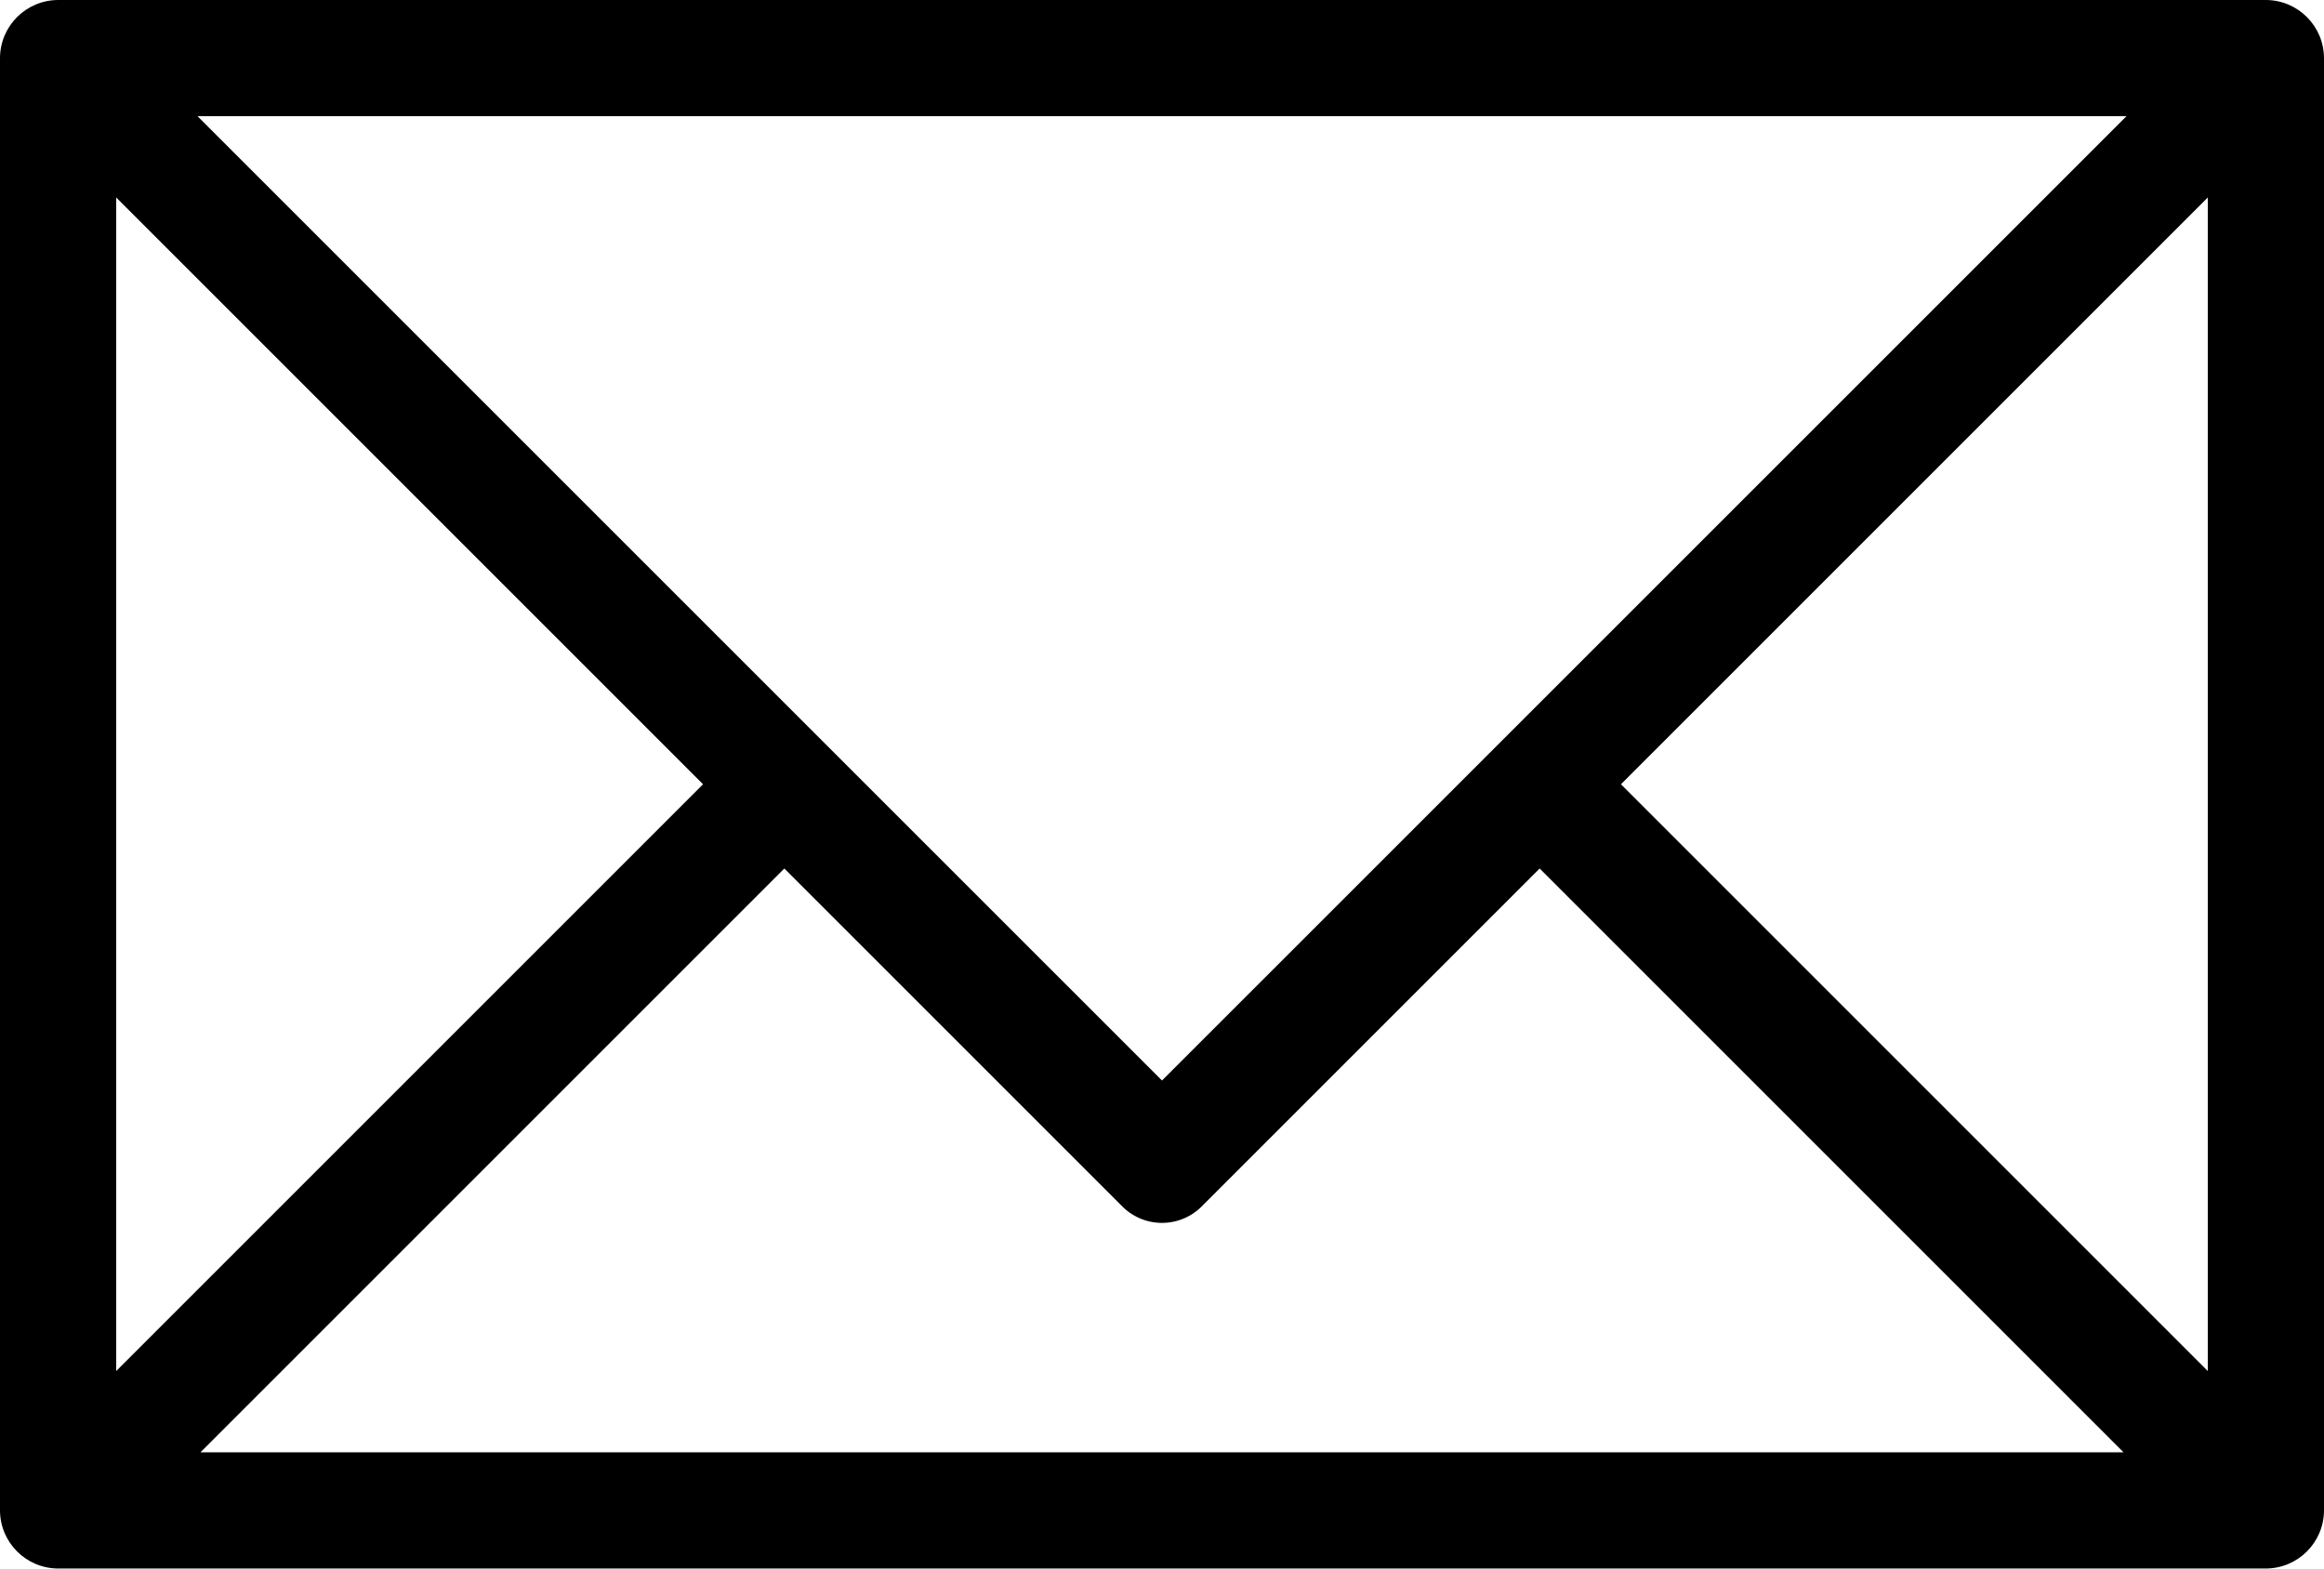
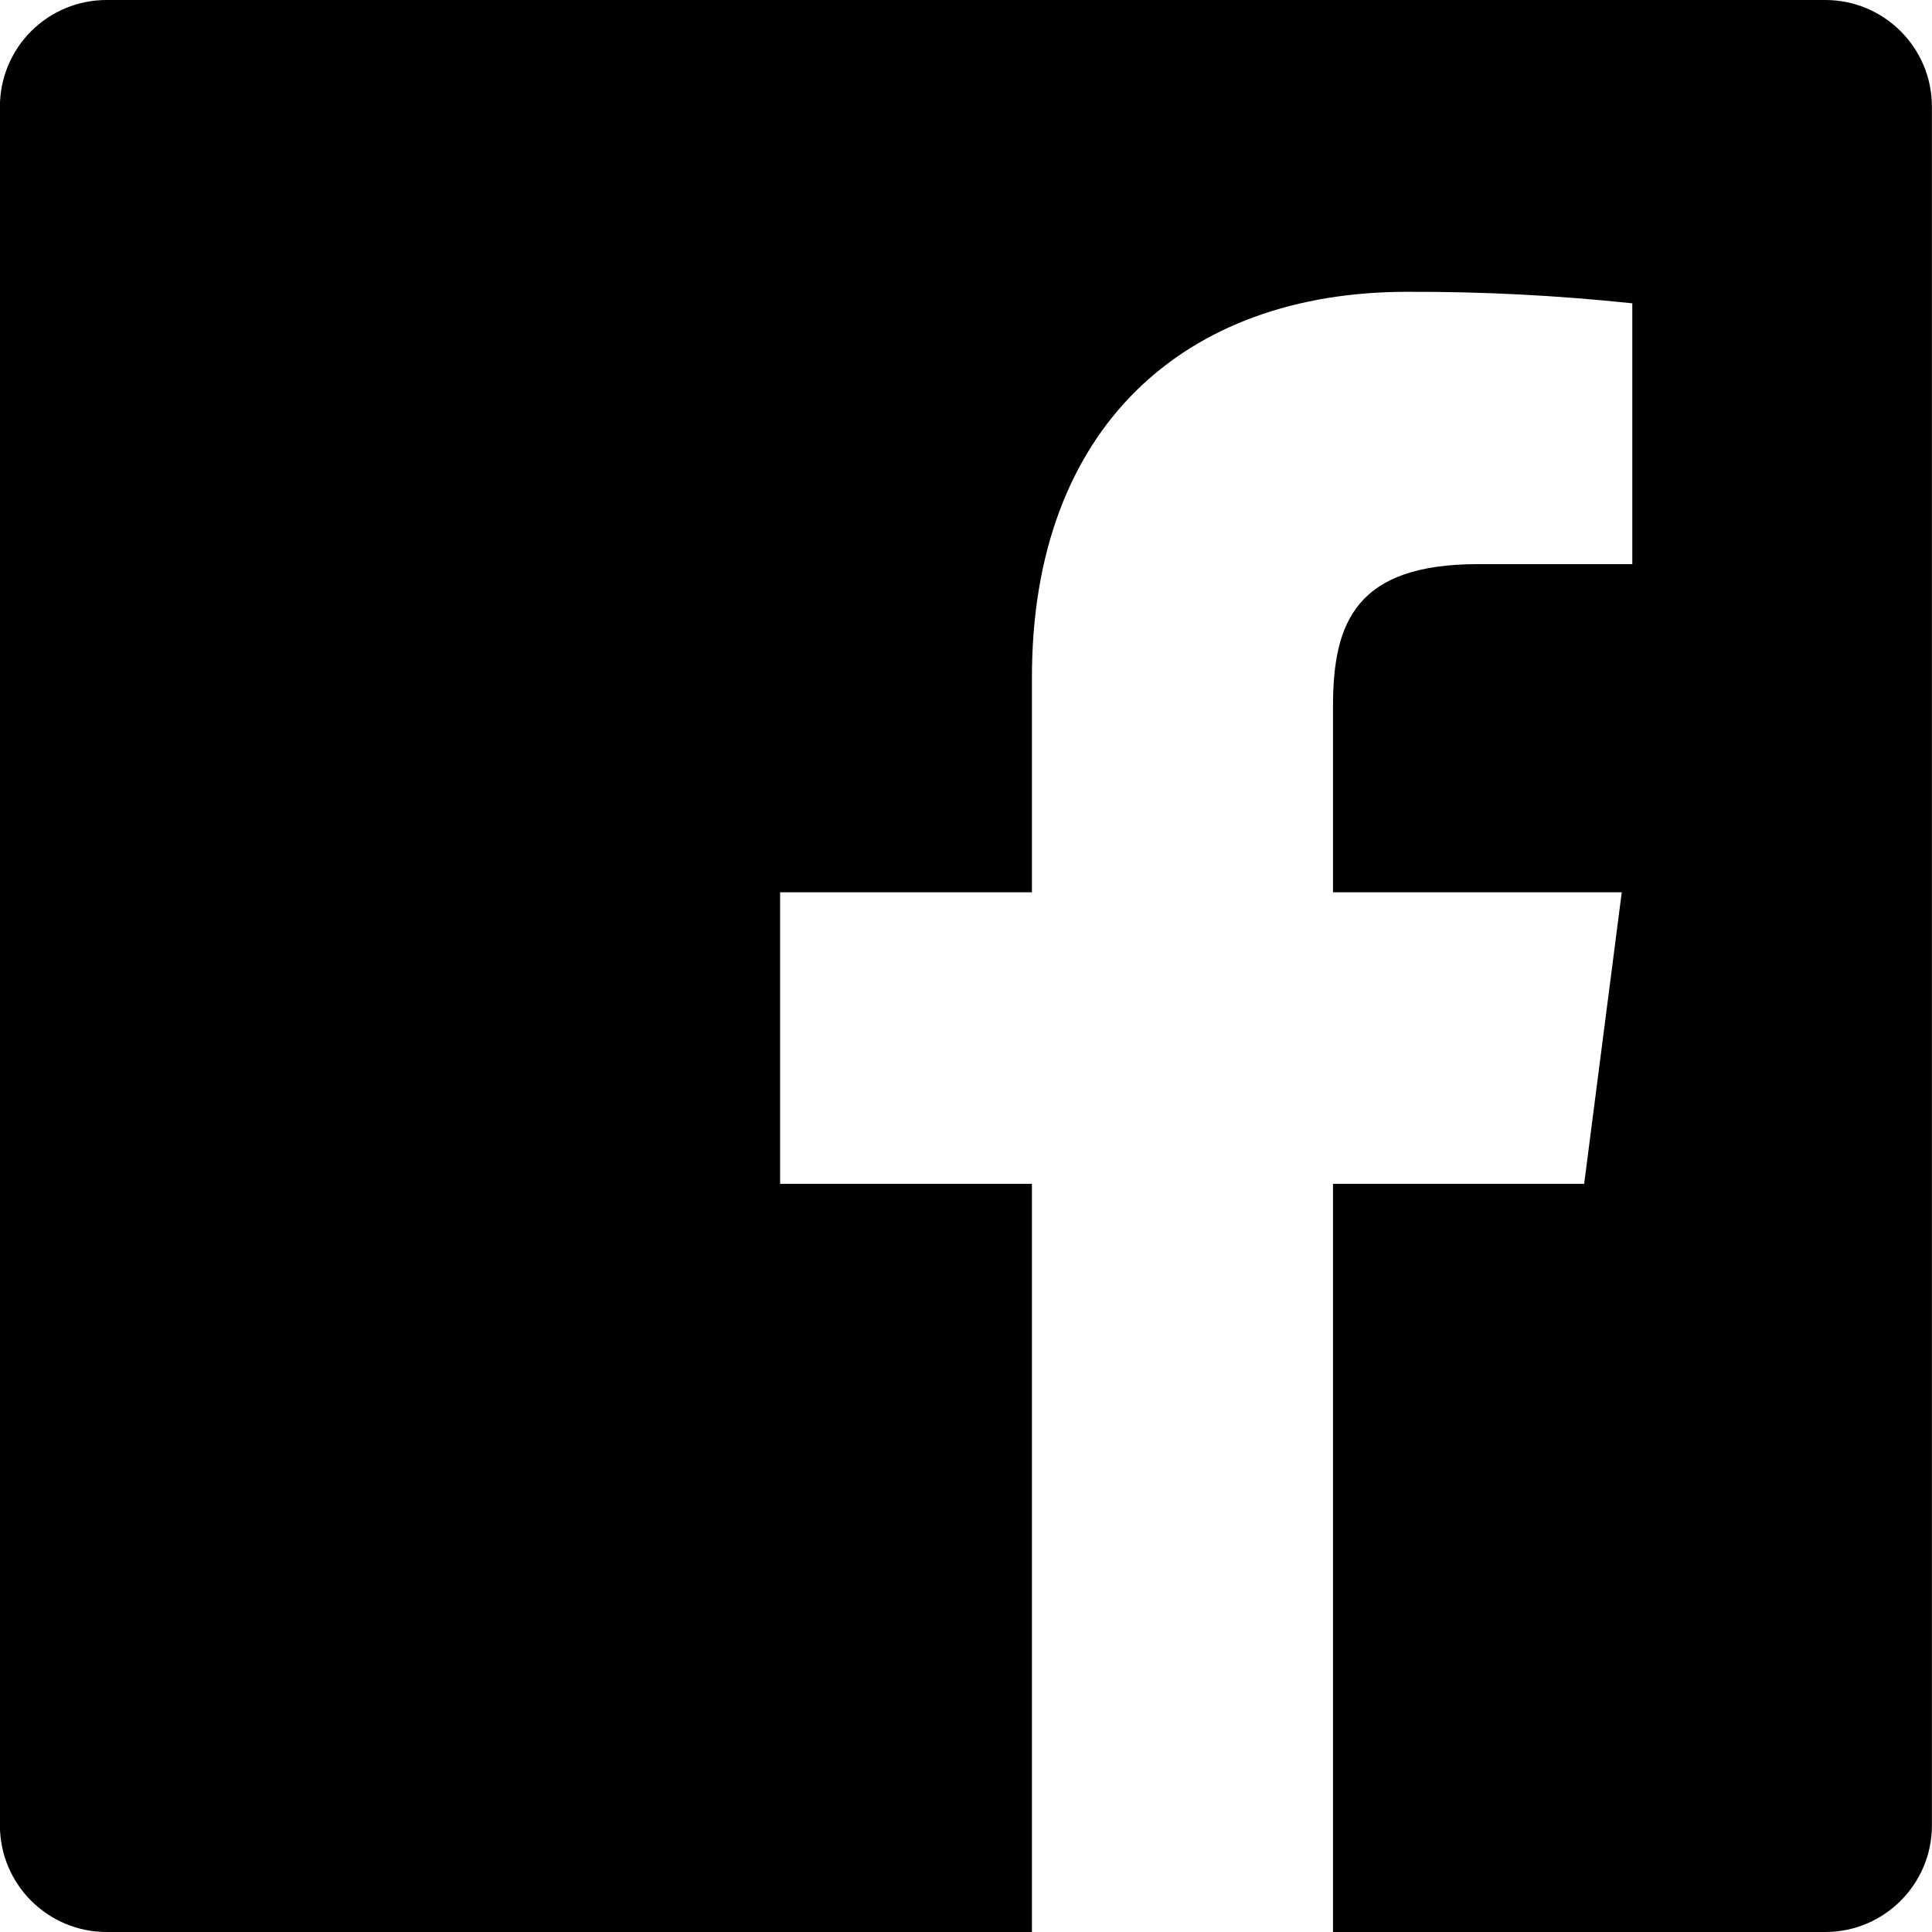
- <svg xmlns="http://www.w3.org/2000/svg" width="35.556" height="24" viewBox="0 0 35.556 24">
-   <g transform="translate(-10 -23)">
-     <path d="M44.667,23H10.889a.892.892,0,0,0-.889.889V46.111a.892.892,0,0,0,.889.889H44.667a.892.892,0,0,0,.889-.889V23.889A.892.892,0,0,0,44.667,23Zm-2.133,1.778L27.778,39.533,13.022,24.778ZM11.778,26.022,20.756,35l-8.978,8.978Zm1.289,19.2L22,36.289l5.156,5.156a.859.859,0,0,0,1.244,0l5.156-5.156,8.933,8.933Zm30.711-1.244L34.8,35l8.978-8.978Z" />
+ <svg xmlns="http://www.w3.org/2000/svg" width="24" height="24" viewBox="0 0 24 24">
+   <g transform="translate(-0.001)">
+     <g transform="translate(-200 -160)">
+       <path d="M212.819,184H201.326A1.325,1.325,0,0,1,200,182.675v-21.35A1.324,1.324,0,0,1,201.326,160h21.35A1.325,1.325,0,0,1,224,161.325v21.35A1.325,1.325,0,0,1,222.676,184H216.56v-9.294h3.12l.467-3.622H216.56v-2.312c0-1.049.292-1.764,1.8-1.764h1.918v-3.24a25.692,25.692,0,0,0-2.8-.143c-2.765,0-4.658,1.688-4.658,4.788v2.671h-3.128v3.622h3.128V184Z" fill-rule="evenodd" />
+     </g>
  </g>
</svg>
